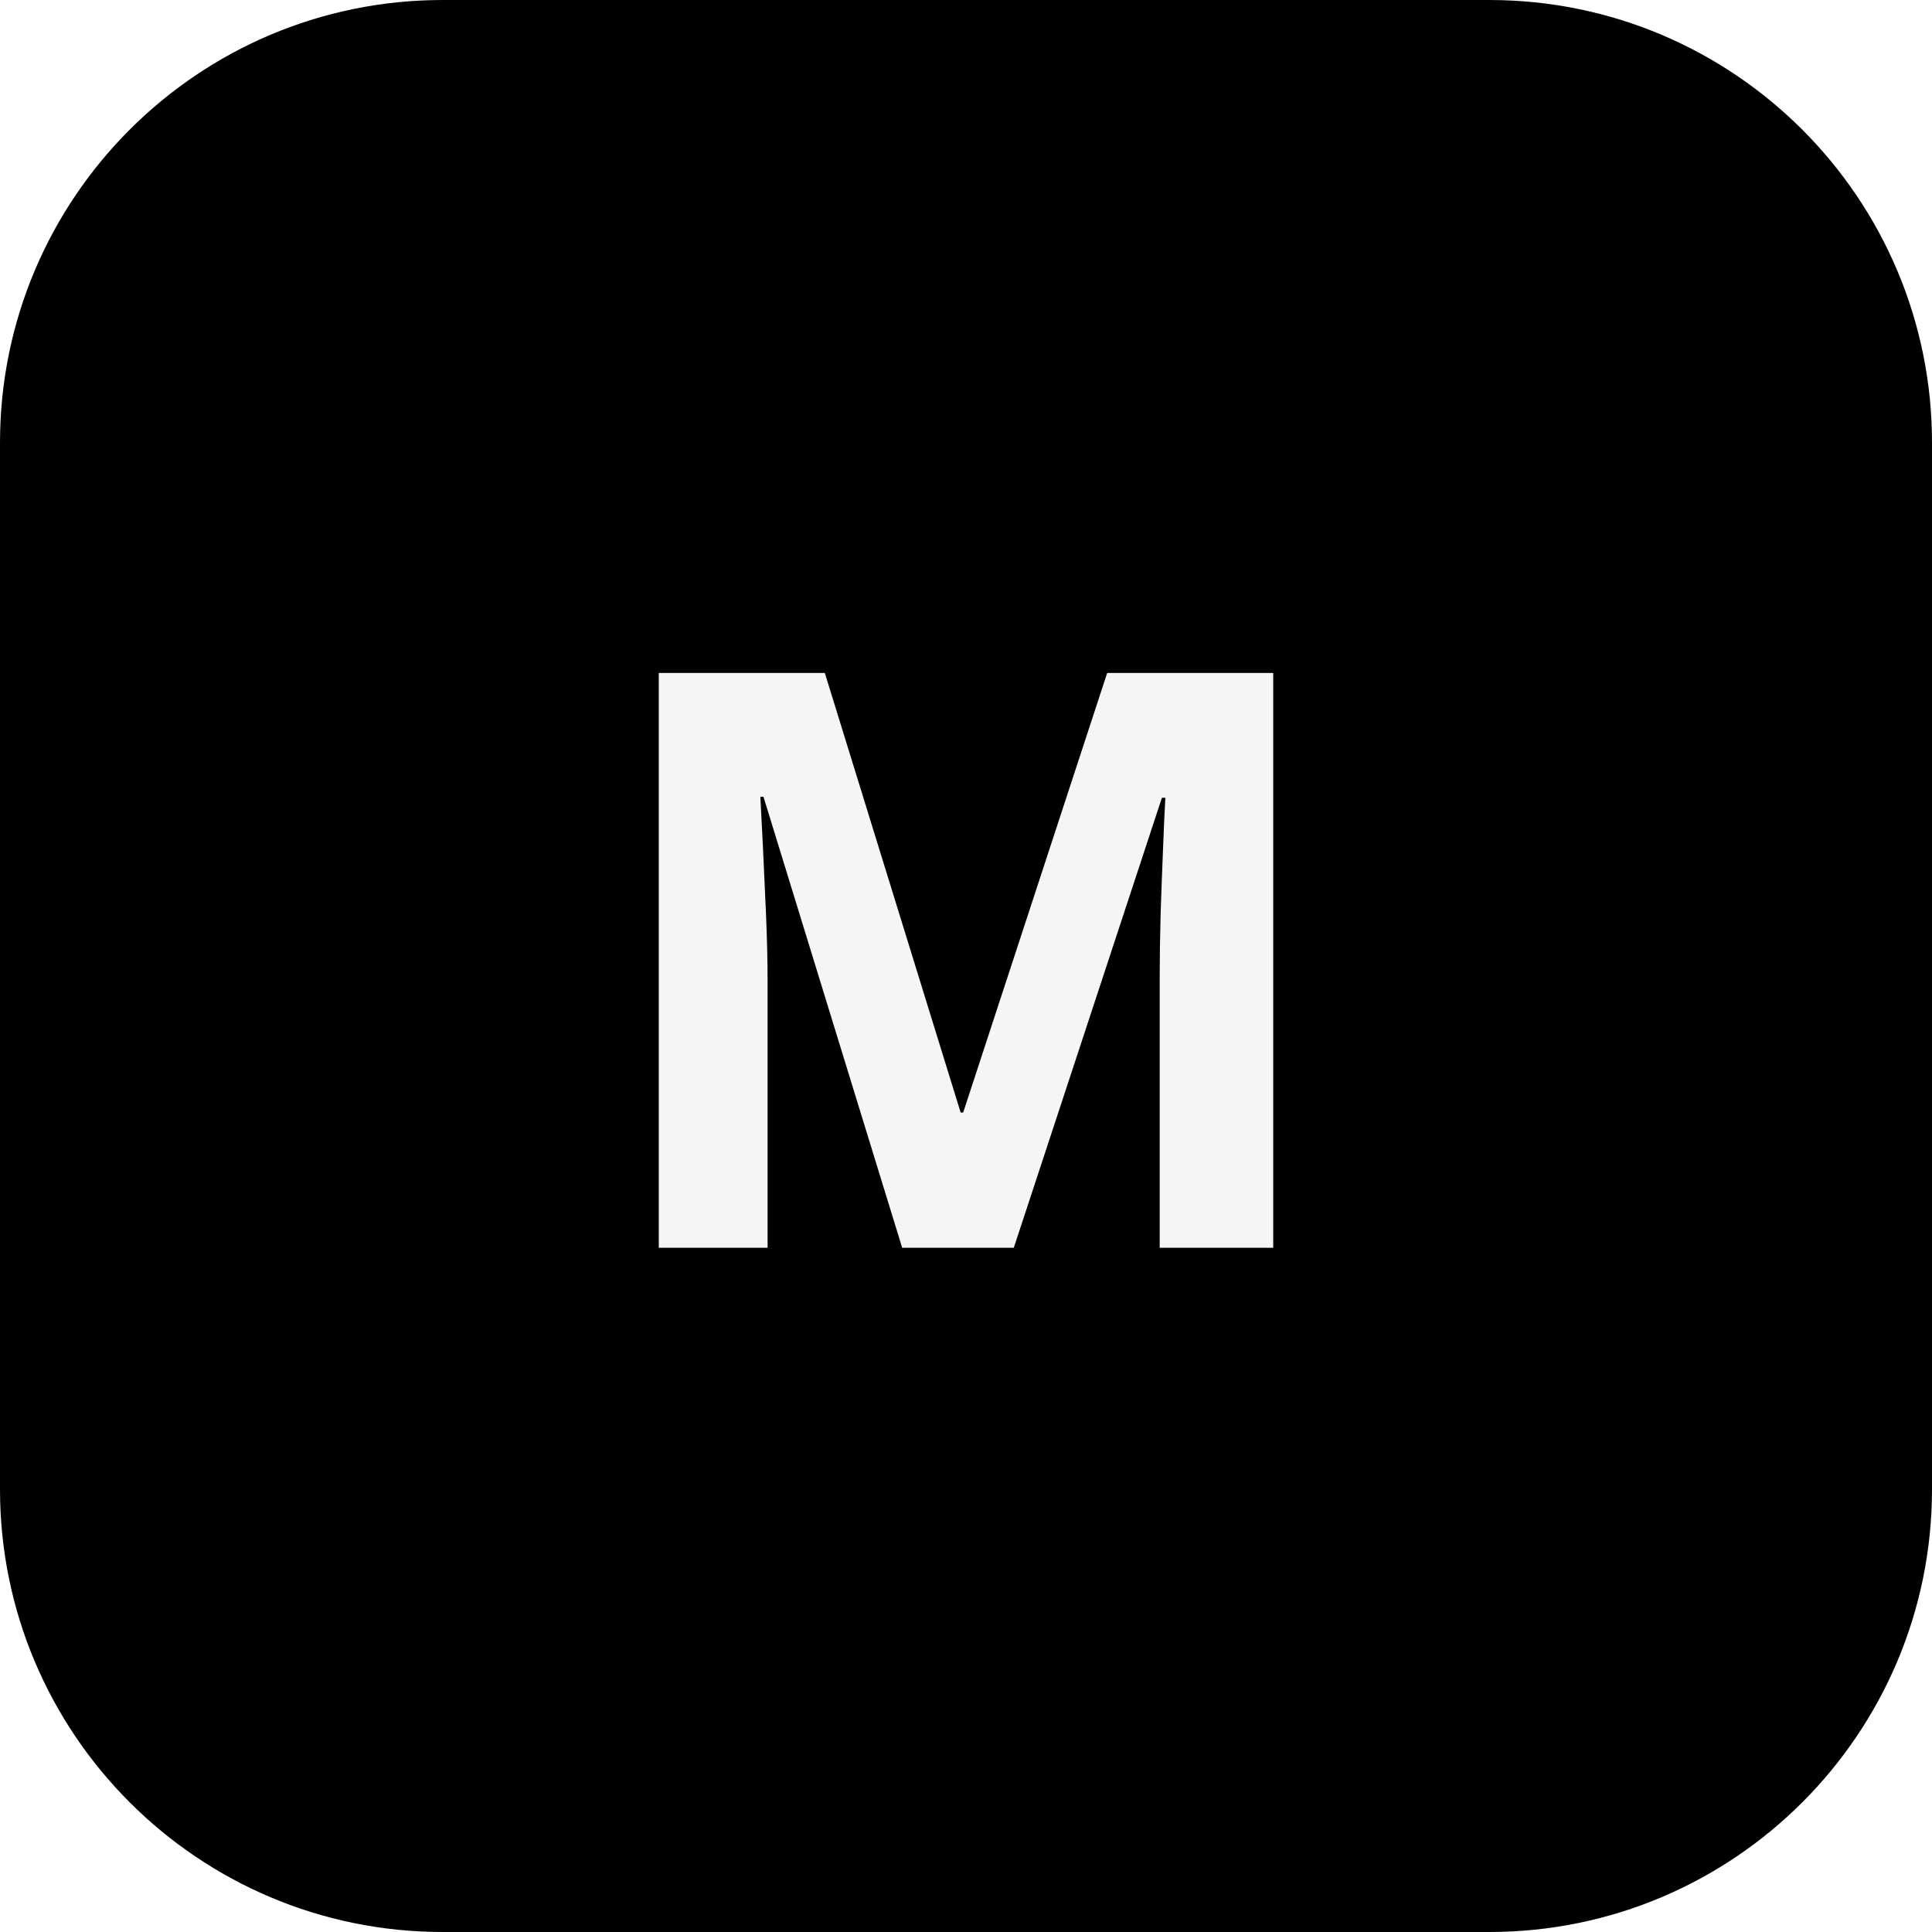
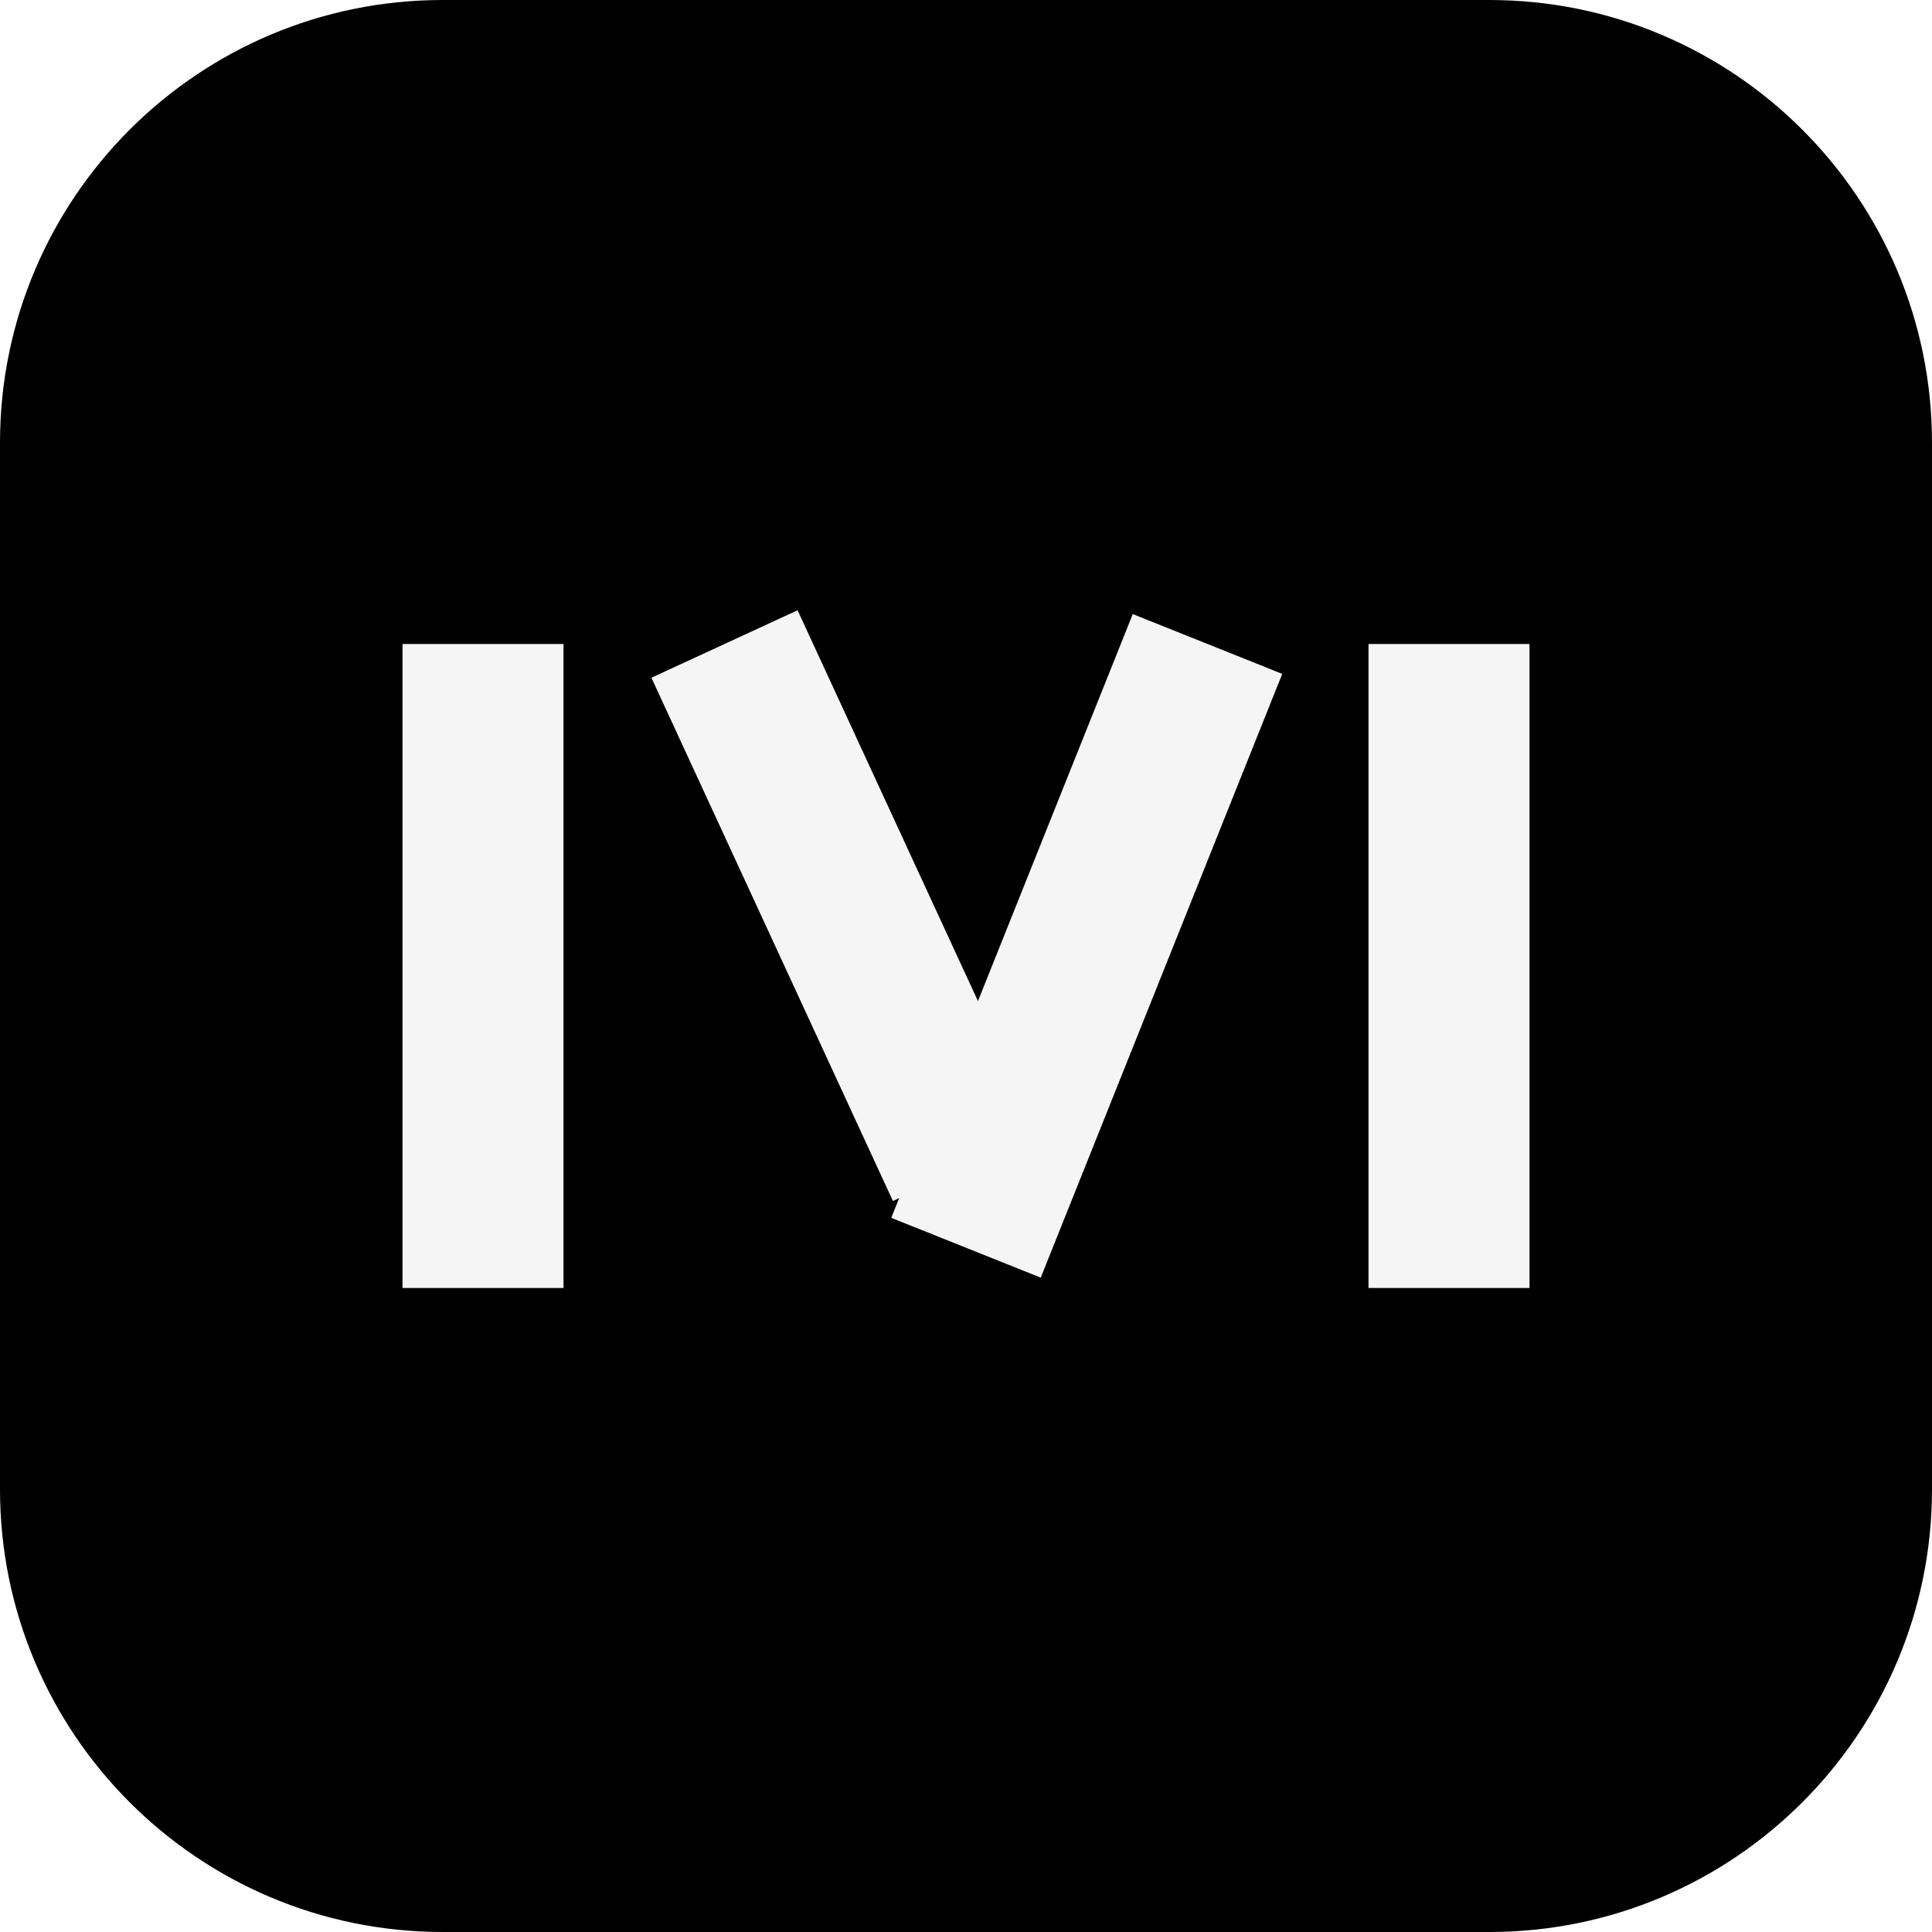
<svg xmlns="http://www.w3.org/2000/svg" width="96" height="96" viewBox="0 0 96 96" role="img" aria-label="Michalis">
  <rect width="96" height="96" rx="22" fill="#000" />
-   <text x="48" y="62" text-anchor="middle" font-family="Neue Haas Unica,system-ui,sans-serif" font-size="40" font-weight="700" fill="#f5f5f5" letter-spacing="-0.04em">M</text>
+   <g fill="none" stroke="#f5f5f5" stroke-width="8" stroke-linecap="butt" stroke-linejoin="miter">
+     <line x1="24" y1="32" x2="24" y2="64" />
+     <line x1="36" y1="32" x2="48" y2="58" />
+     <line x1="48" y1="62" x2="60" y2="32" />
+     <line x1="72" y1="32" x2="72" y2="64" />
+   </g>
</svg>
